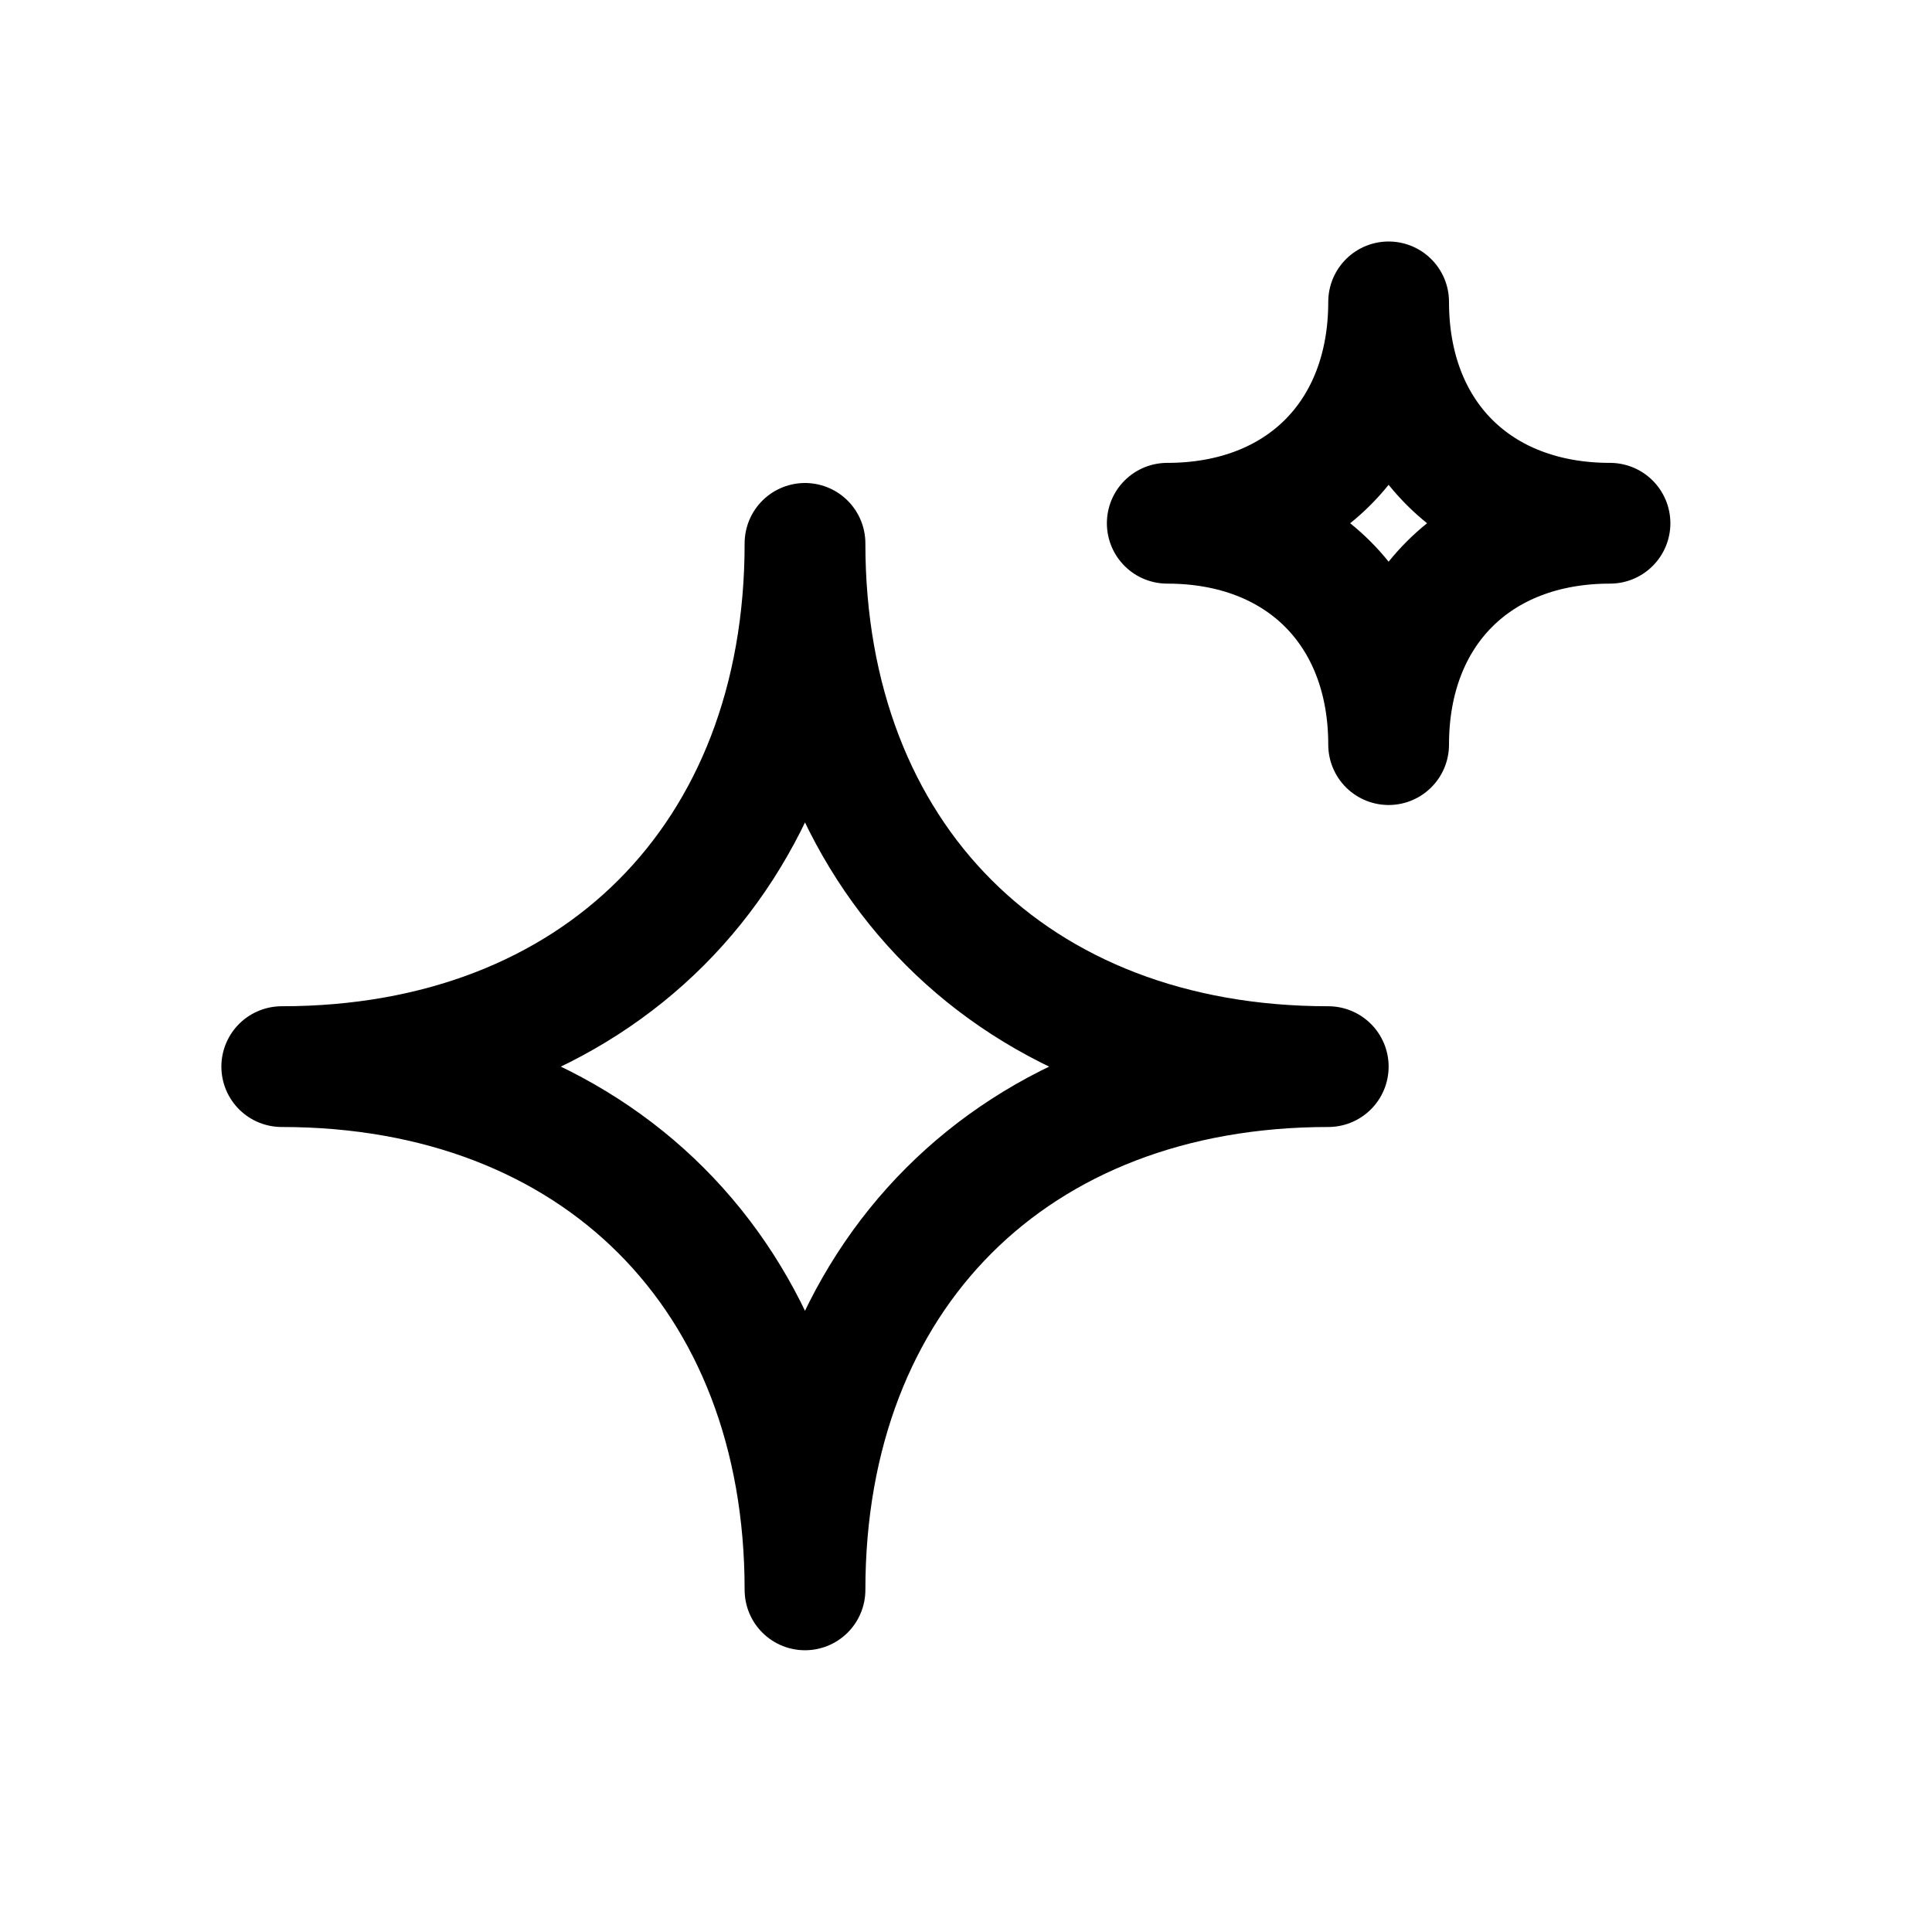
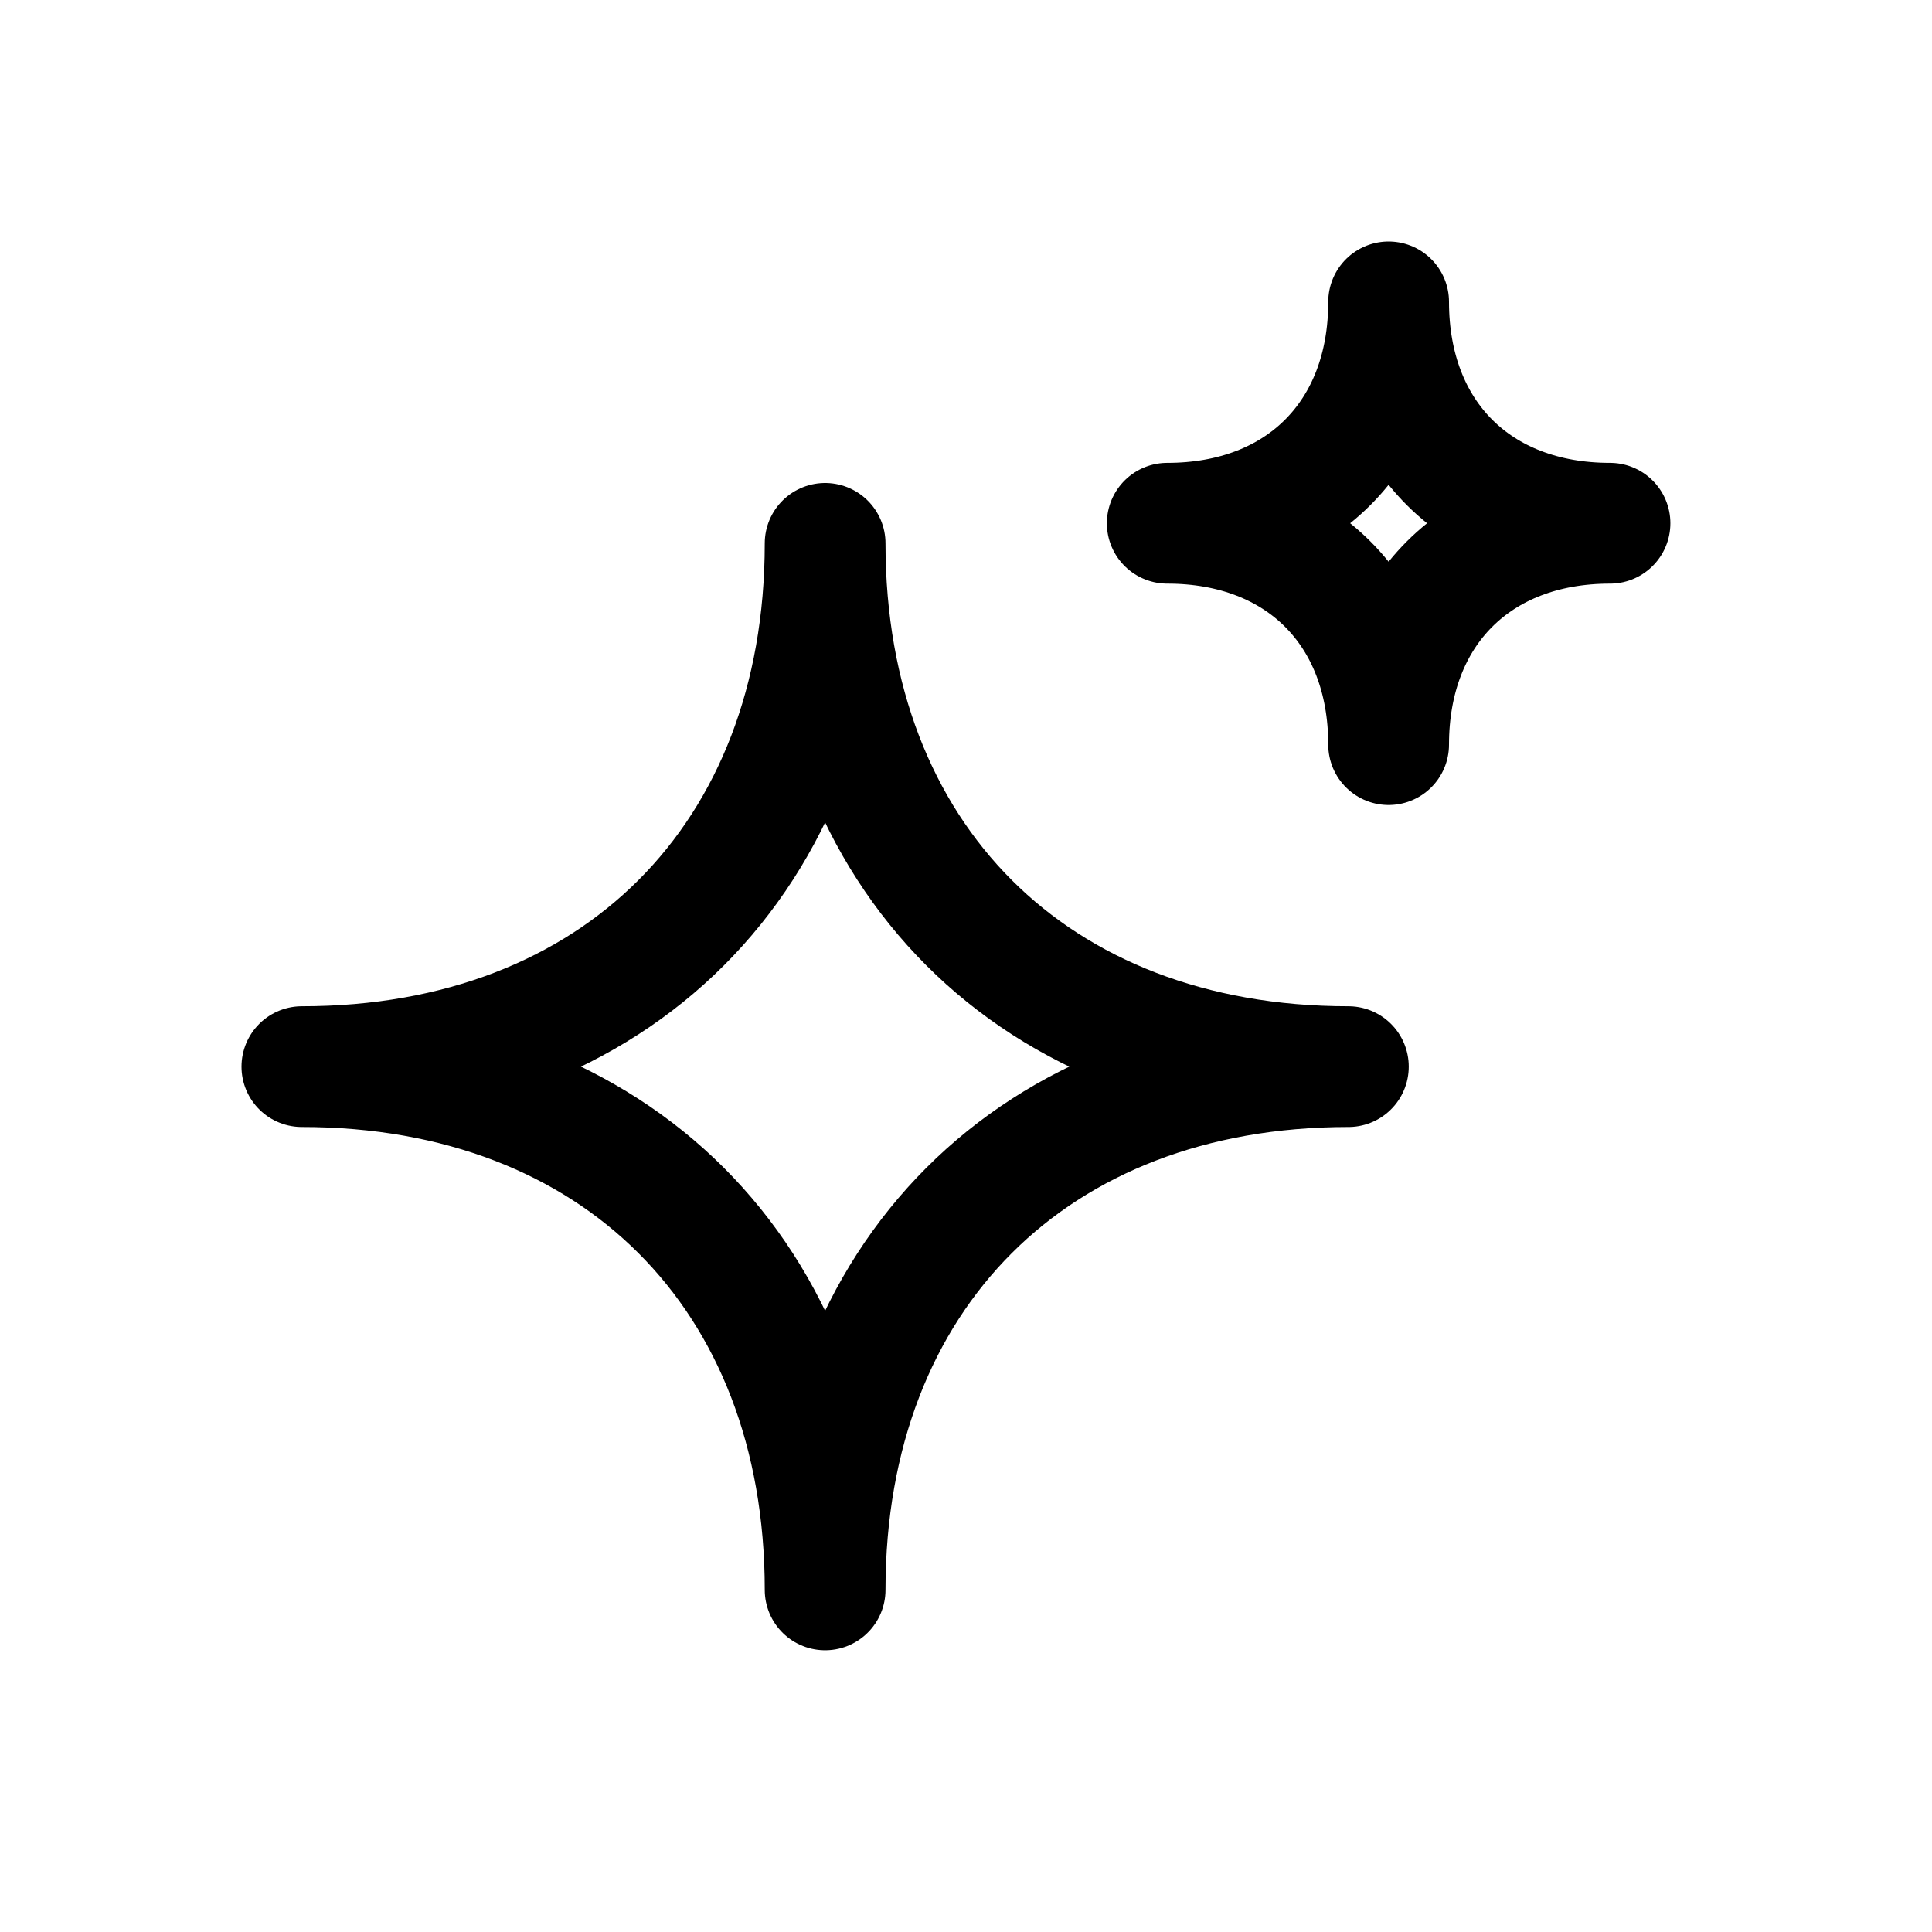
<svg xmlns="http://www.w3.org/2000/svg" viewBox="0 0 24 24" fill="none" stroke="currentColor" stroke-width="1.5" stroke-linecap="round" stroke-linejoin="round">
-   <path d="M10 6.75C10 10.65 12.6 13.25 16.5 13.25C12.6 13.25 10 15.85 10 19.75C10 15.85 7.4 13.25 3.5 13.25C7.4 13.25 10 10.65 10 6.75Z" />
+   <path d="M10.25 6.75C10.25 10.65 12.85 13.25 16.75 13.25C12.85 13.25 10.25 15.85 10.25 19.75C10.25 15.85 7.65 13.25 3.75 13.25C7.65 13.25 10.25 10.65 10.25 6.75Z" />
  <path d="M17.25 3.75C17.25 5.4 18.35 6.5 20 6.5C18.35 6.5 17.25 7.6 17.25 9.25C17.25 7.6 16.15 6.5 14.5 6.5C16.15 6.5 17.25 5.4 17.25 3.75Z" />
</svg>
